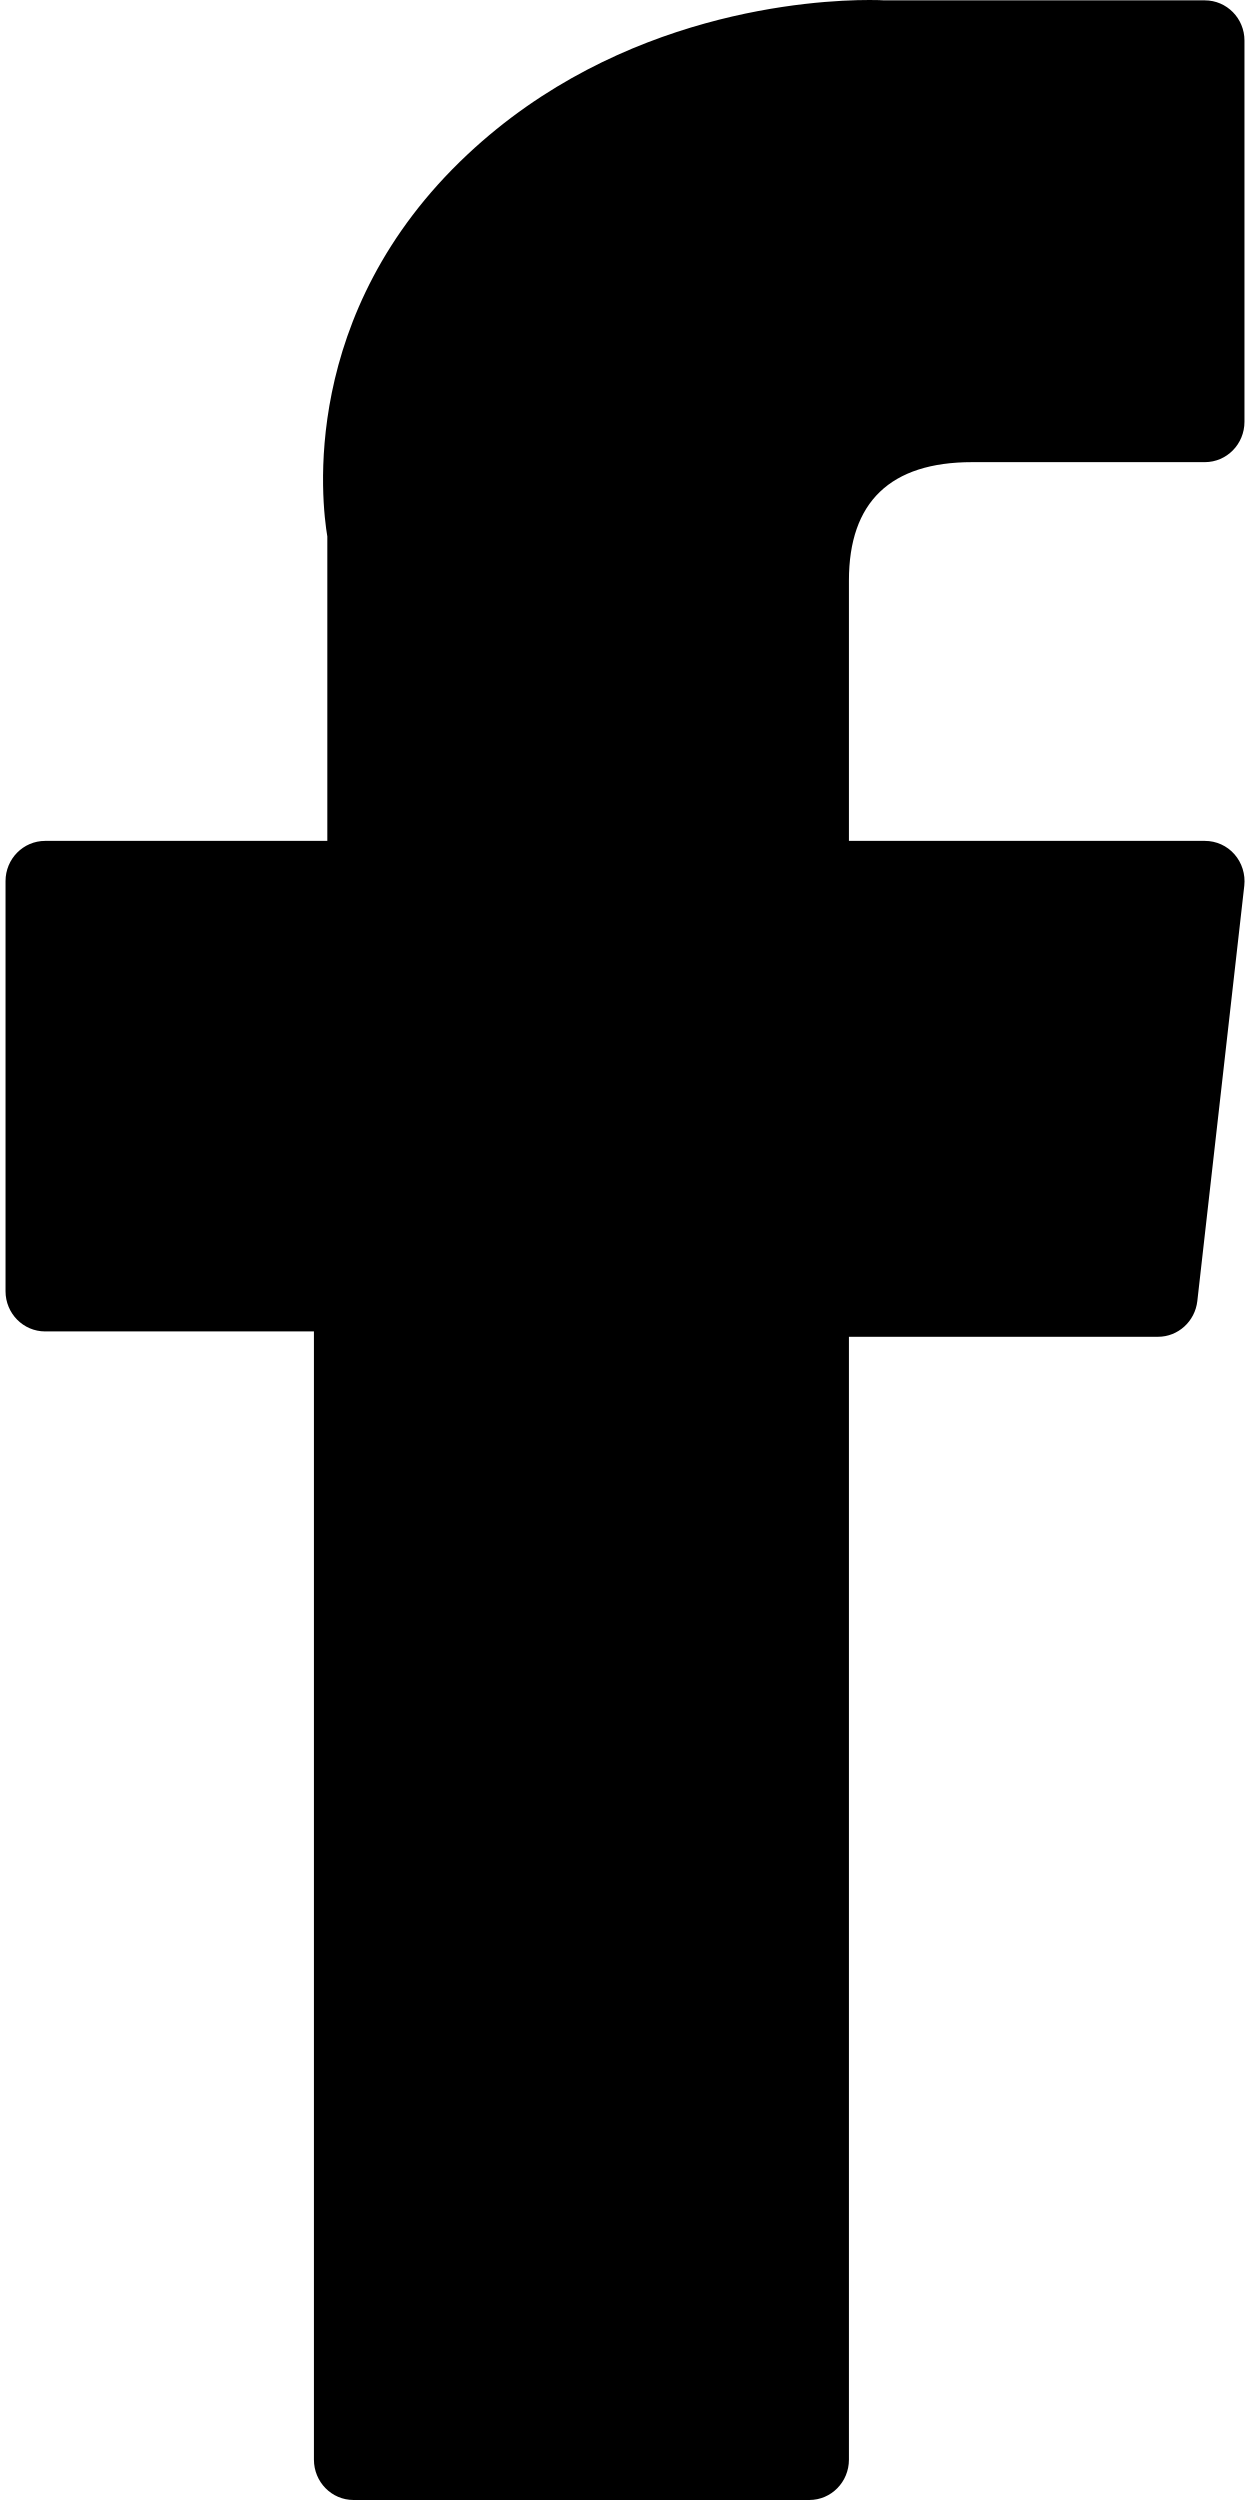
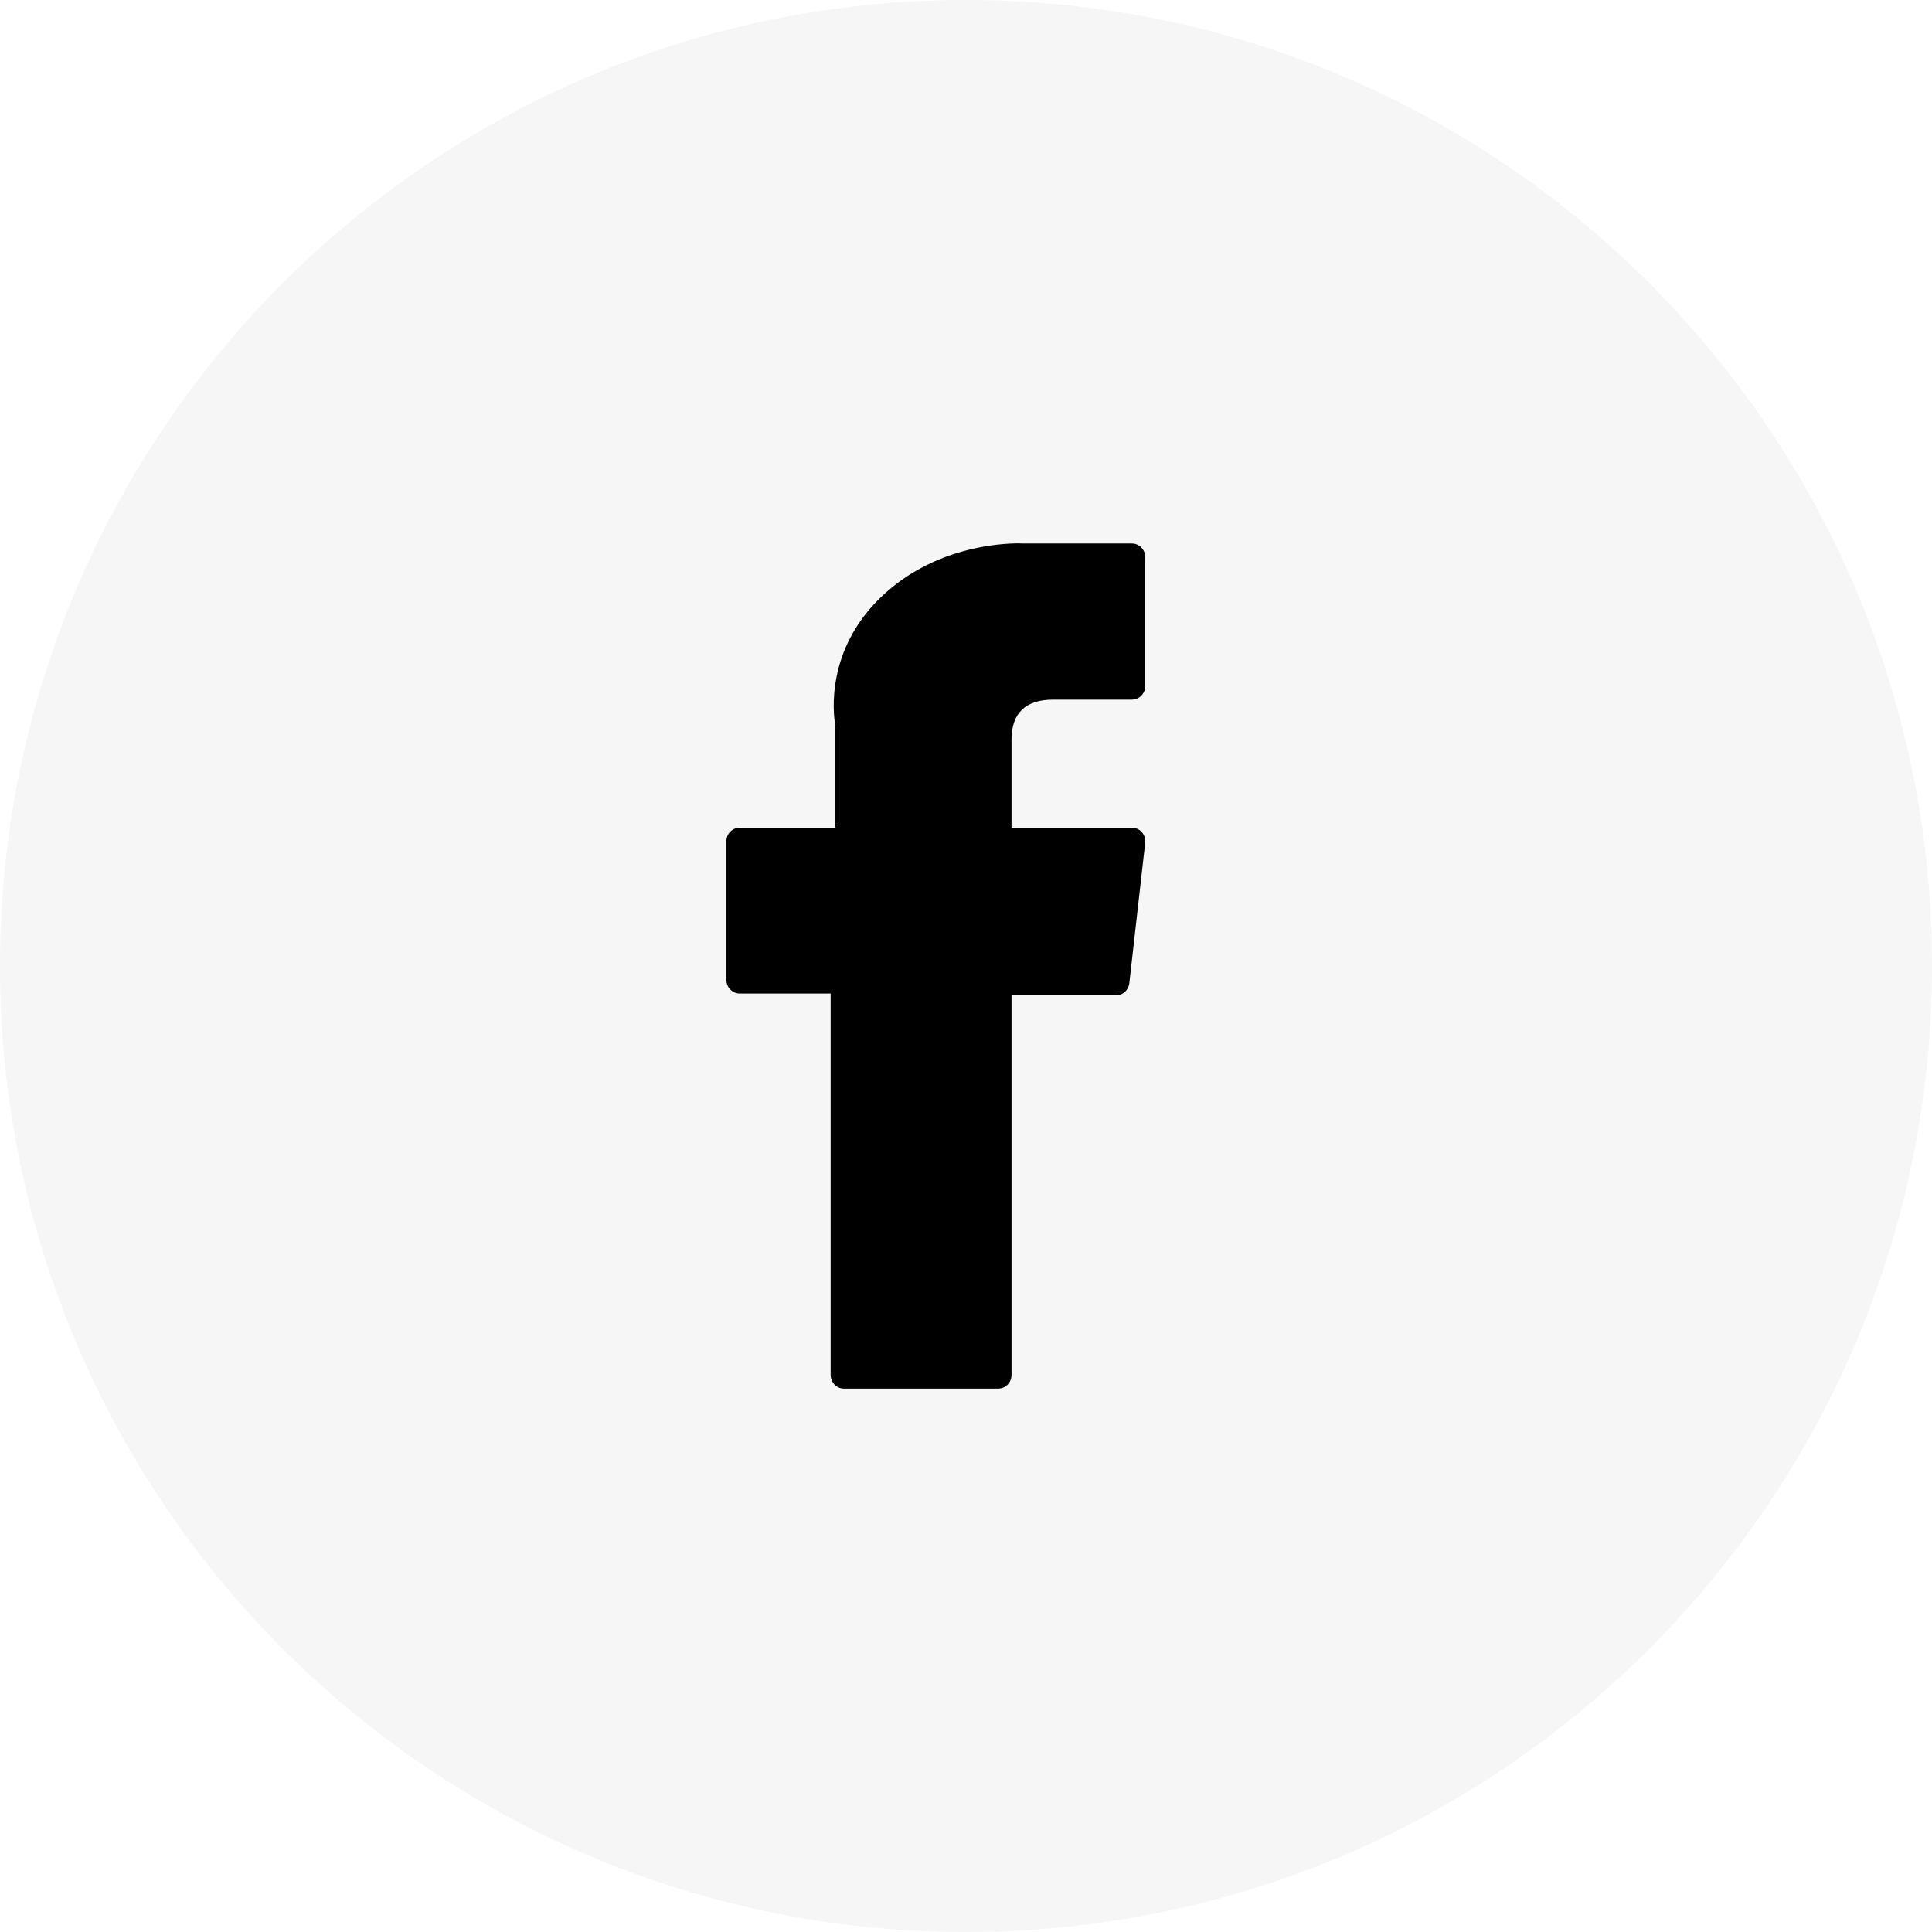
- <svg xmlns="http://www.w3.org/2000/svg" width="7" height="14" viewBox="0 0 7 14" fill="none">
-   <path d="M0.253 7.456H1.758V13.774C1.758 13.899 1.857 14 1.98 14H4.532C4.655 14 4.754 13.899 4.754 13.774V7.486H6.485C6.597 7.486 6.692 7.4 6.705 7.286L6.968 4.96C6.975 4.896 6.955 4.832 6.913 4.784C6.871 4.736 6.811 4.709 6.747 4.709H4.754V3.251C4.754 2.811 4.986 2.588 5.444 2.588C5.509 2.588 6.747 2.588 6.747 2.588C6.87 2.588 6.969 2.487 6.969 2.362V0.227C6.969 0.103 6.87 0.002 6.747 0.002H4.951C4.939 0.001 4.91 0 4.869 0C4.557 0 3.474 0.062 2.618 0.865C1.67 1.754 1.802 2.819 1.833 3.004V4.709H0.253C0.13 4.709 0.031 4.81 0.031 4.934V7.231C0.031 7.355 0.13 7.456 0.253 7.456Z" fill="black" />
+ <svg xmlns="http://www.w3.org/2000/svg" width="32" height="32" viewBox="0 0 32 32" fill="none">
+   <circle cx="16" cy="16" r="16" fill="#F6F6F6" />
+   <path d="M12.253 16.456H13.758V22.774C13.758 22.899 13.857 23 13.98 23H16.532C16.655 23 16.754 22.899 16.754 22.774V16.486H18.485C18.597 16.486 18.692 16.4 18.705 16.286L18.968 13.96C18.975 13.896 18.955 13.832 18.913 13.784C18.871 13.736 18.811 13.709 18.747 13.709H16.754V12.251C16.754 11.811 16.986 11.588 17.444 11.588C17.509 11.588 18.747 11.588 18.747 11.588C18.87 11.588 18.969 11.487 18.969 11.362V9.227C18.969 9.103 18.87 9.002 18.747 9.002H16.951C16.939 9.001 16.91 9 16.869 9C16.557 9 15.474 9.062 14.618 9.865C13.67 10.754 13.802 11.819 13.833 12.004V13.709H12.253C12.13 13.709 12.031 13.81 12.031 13.934V16.23C12.031 16.355 12.13 16.456 12.253 16.456Z" fill="black" />
</svg>
